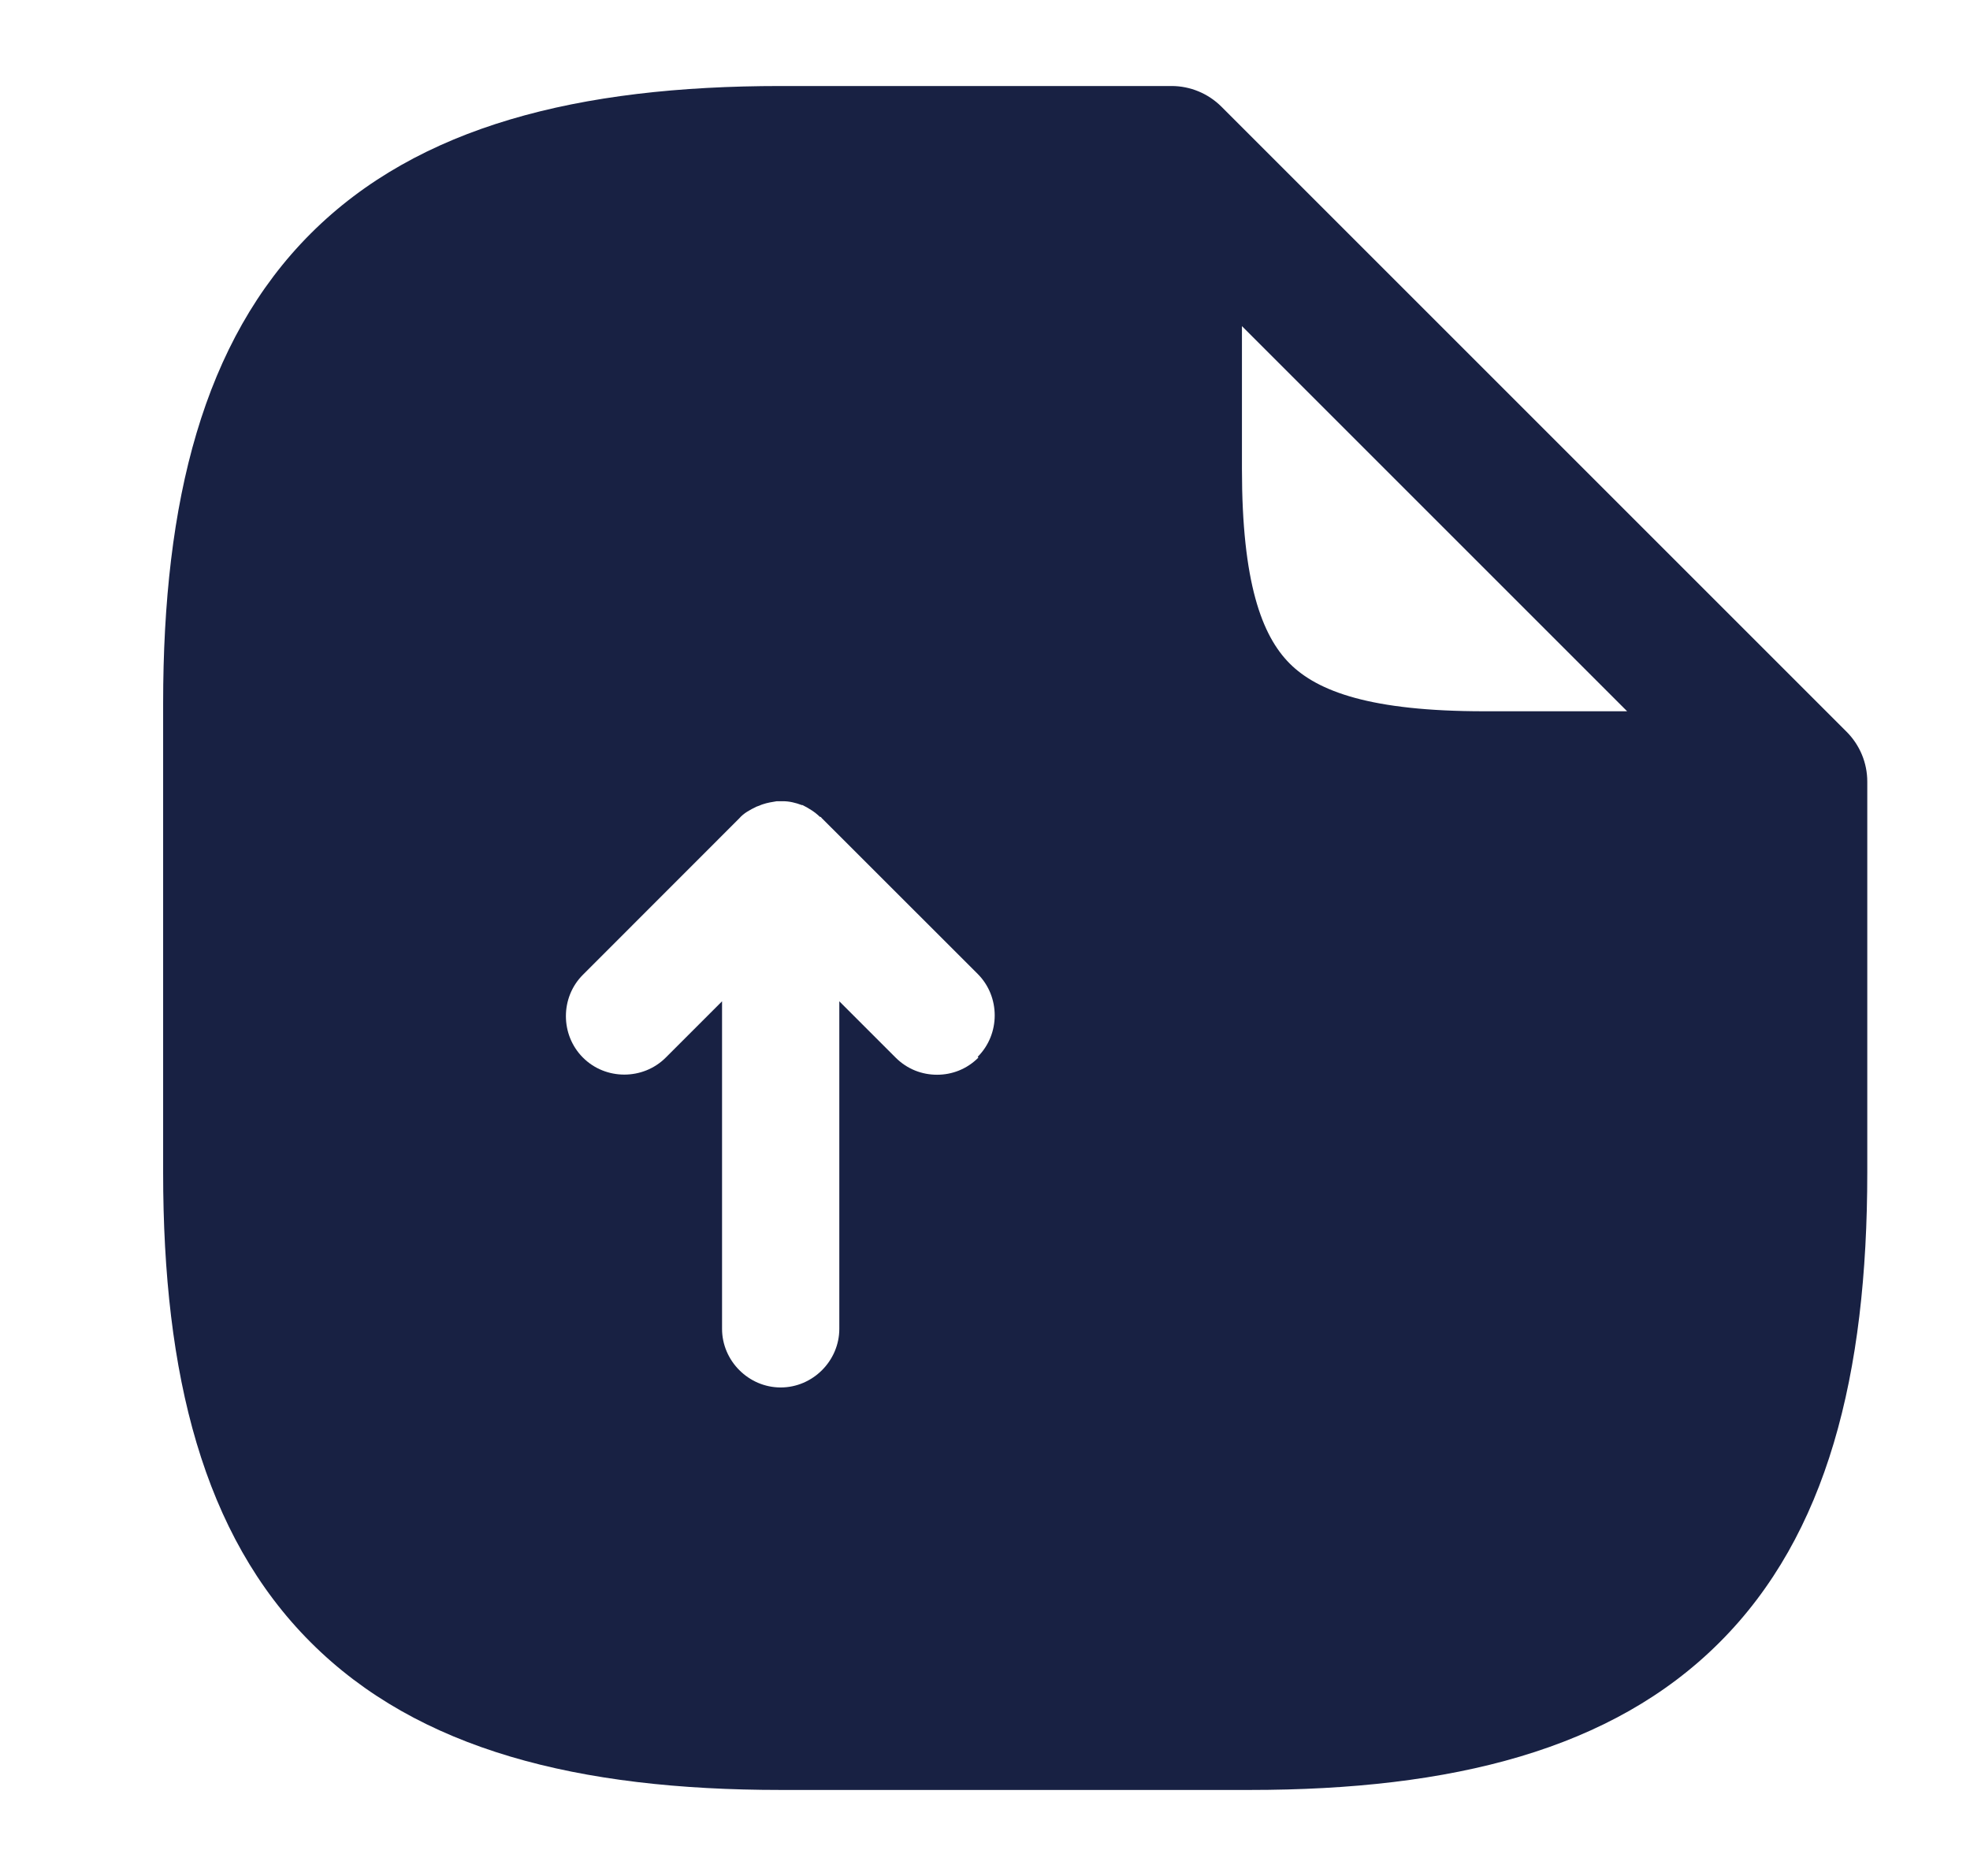
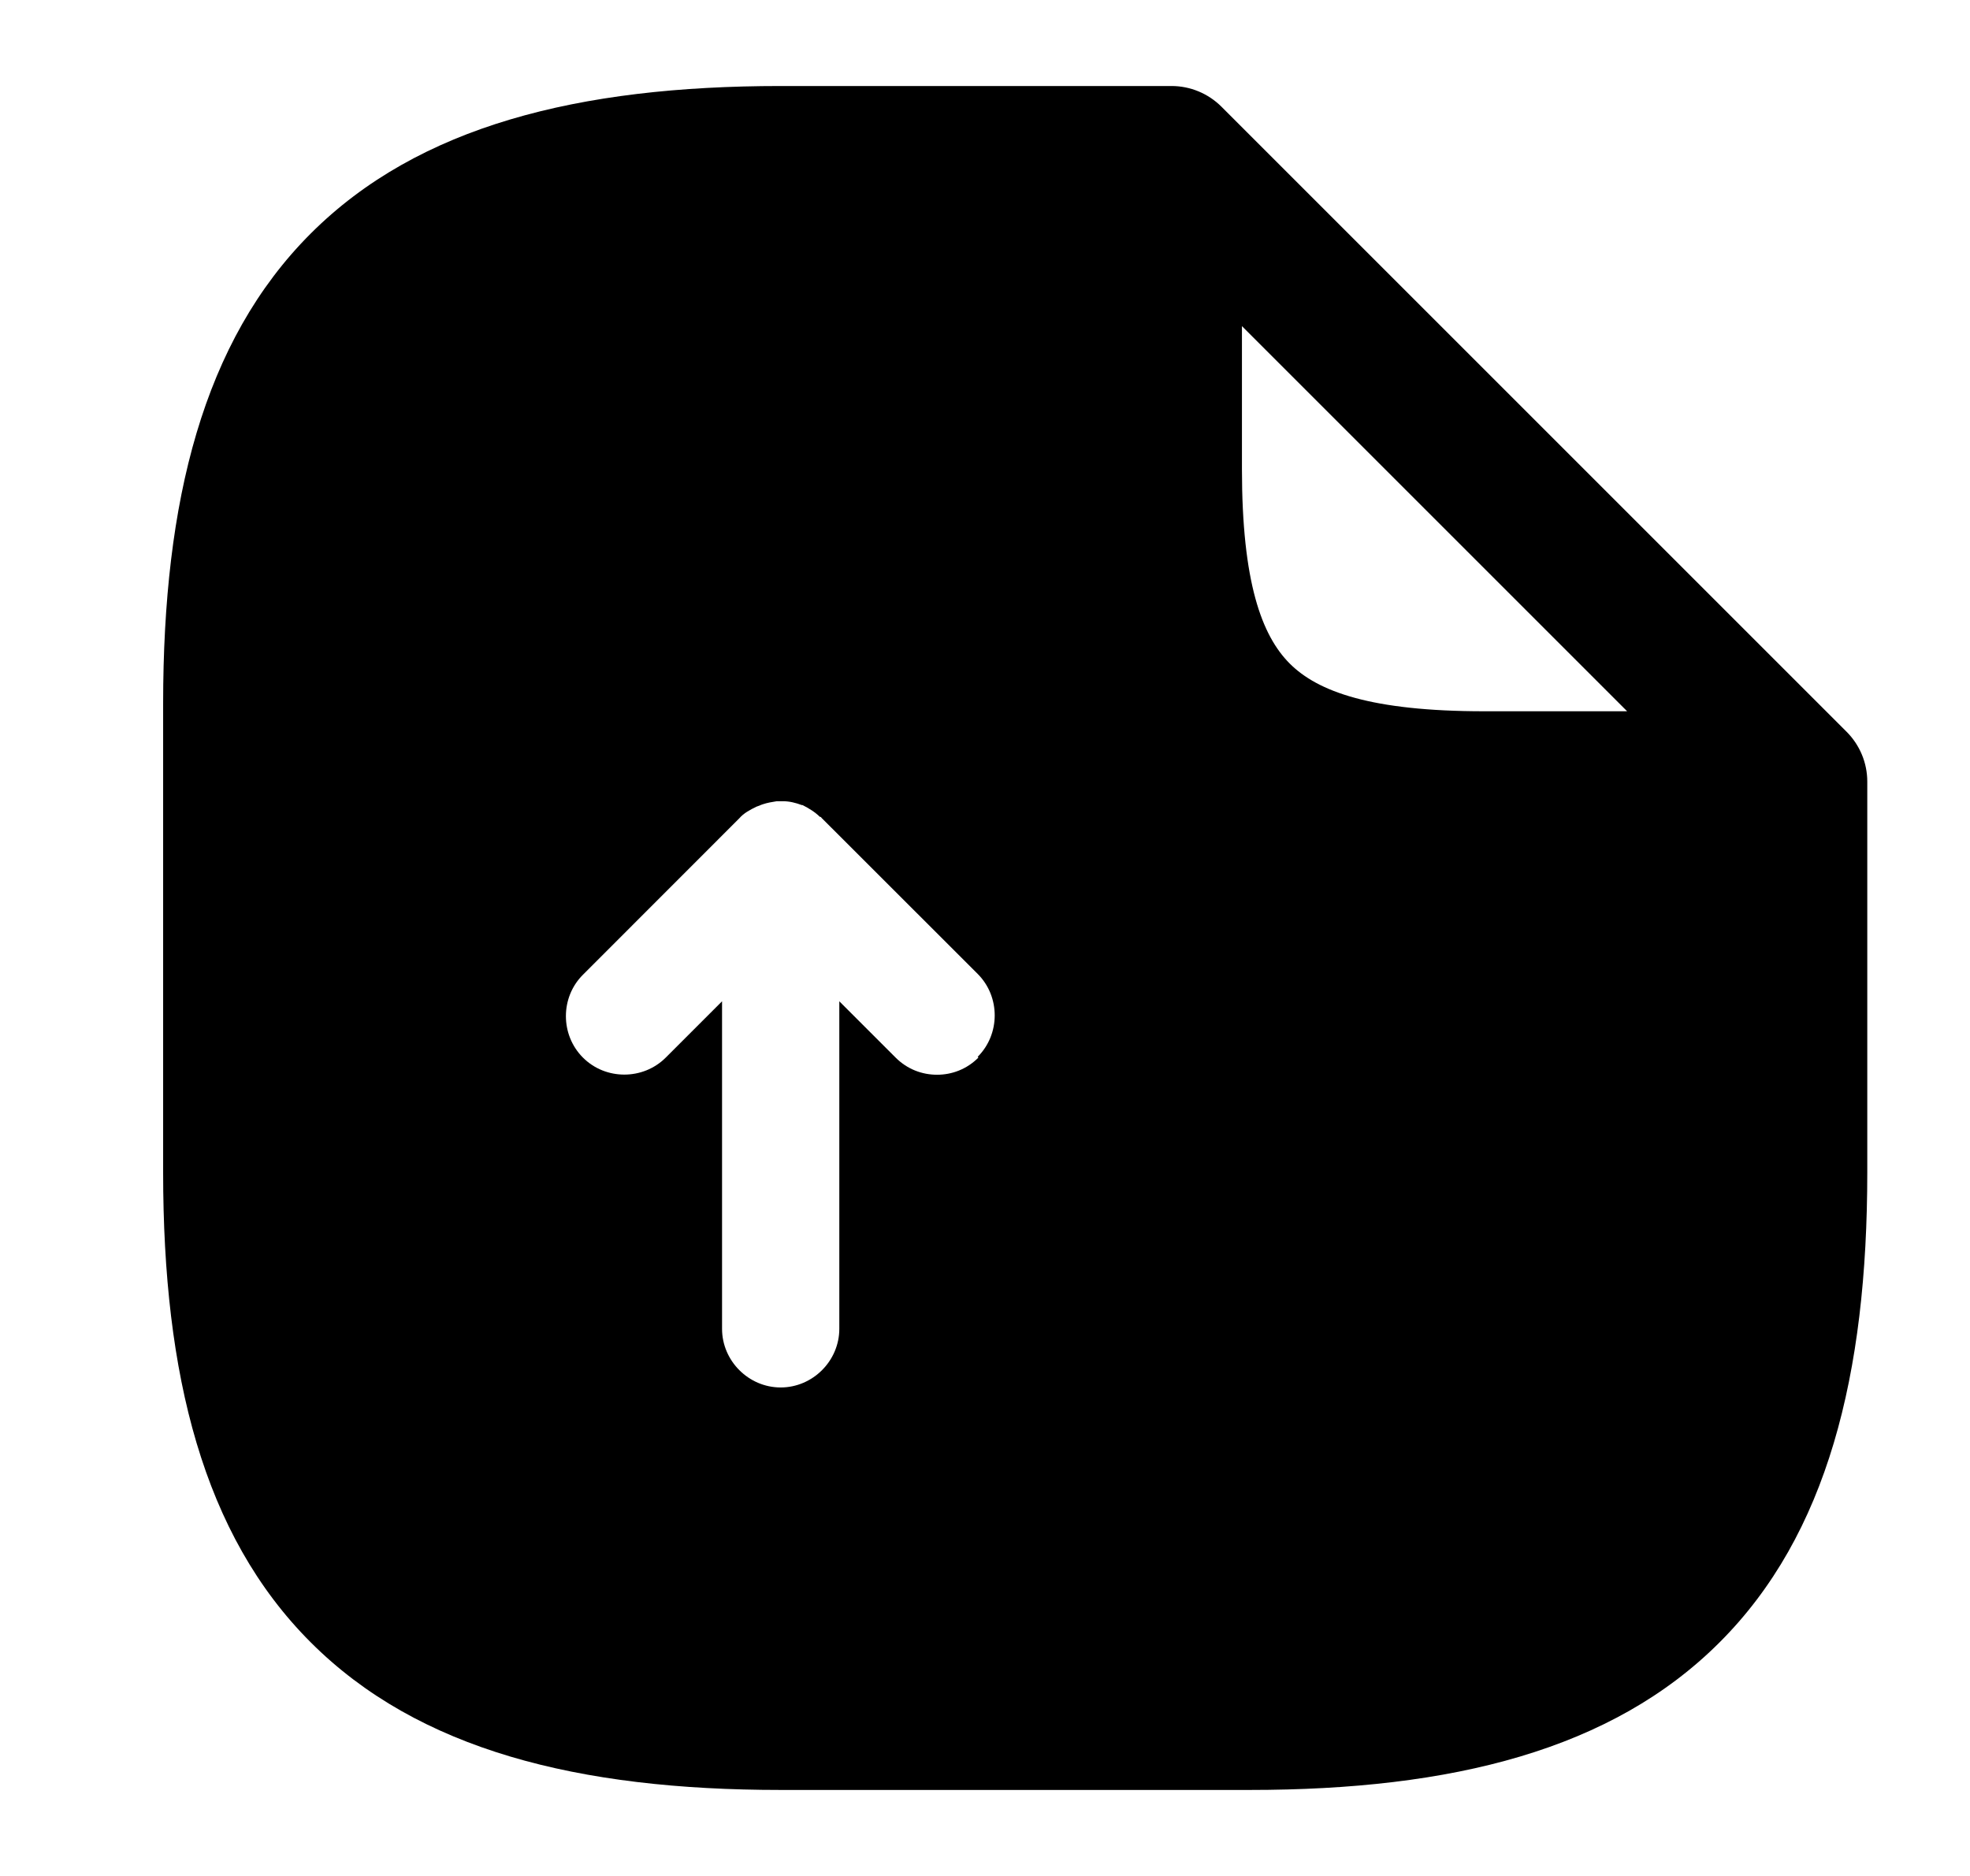
- <svg xmlns="http://www.w3.org/2000/svg" width="21" height="20" viewBox="0 0 21 20" fill="none">
-   <path fill-rule="evenodd" clip-rule="evenodd" d="M17.345 7.583L13.239 3.477V5C13.239 6.208 13.45 6.775 13.748 7.074C14.046 7.372 14.613 7.583 15.822 7.583H17.345ZM8.322 0.917C6.165 0.917 4.459 1.344 3.312 2.49C2.165 3.637 1.739 5.343 1.739 7.5V12.5C1.739 14.657 2.165 16.363 3.312 17.509C4.459 18.657 6.165 19.083 8.322 19.083H13.322C15.479 19.083 17.184 18.657 18.331 17.509C19.478 16.363 19.905 14.657 19.905 12.5V8.333C19.905 8.134 19.826 7.944 19.686 7.803L13.019 1.136C12.878 0.996 12.687 0.917 12.489 0.917H8.322ZM9.989 11.458C10.147 11.458 10.305 11.4 10.43 11.275L10.422 11.267C10.664 11.025 10.664 10.625 10.422 10.383L8.755 8.717C8.755 8.708 8.739 8.708 8.739 8.708C8.689 8.658 8.622 8.617 8.555 8.583H8.547C8.48 8.558 8.414 8.542 8.347 8.542H8.28C8.23 8.55 8.18 8.558 8.13 8.575C8.118 8.579 8.107 8.583 8.097 8.588C8.086 8.592 8.076 8.596 8.064 8.6C7.997 8.633 7.93 8.667 7.88 8.725L6.214 10.392C5.972 10.633 5.972 11.033 6.214 11.275C6.455 11.517 6.855 11.517 7.097 11.275L7.697 10.675V14.167C7.697 14.508 7.98 14.792 8.322 14.792C8.664 14.792 8.947 14.508 8.947 14.167V10.675L9.547 11.275C9.672 11.4 9.83 11.458 9.989 11.458Z" fill="#182143" />
+ <svg xmlns="http://www.w3.org/2000/svg" width="21" height="20" viewBox="0 0 21 20" fill="currentColor">
+   <path fill-rule="evenodd" clip-rule="evenodd" d="M17.345 7.583L13.239 3.477V5C13.239 6.208 13.45 6.775 13.748 7.074C14.046 7.372 14.613 7.583 15.822 7.583H17.345ZM8.322 0.917C6.165 0.917 4.459 1.344 3.312 2.49C2.165 3.637 1.739 5.343 1.739 7.5V12.5C1.739 14.657 2.165 16.363 3.312 17.509C4.459 18.657 6.165 19.083 8.322 19.083H13.322C15.479 19.083 17.184 18.657 18.331 17.509C19.478 16.363 19.905 14.657 19.905 12.5V8.333C19.905 8.134 19.826 7.944 19.686 7.803L13.019 1.136C12.878 0.996 12.687 0.917 12.489 0.917H8.322ZM9.989 11.458C10.147 11.458 10.305 11.4 10.43 11.275L10.422 11.267C10.664 11.025 10.664 10.625 10.422 10.383L8.755 8.717C8.755 8.708 8.739 8.708 8.739 8.708C8.689 8.658 8.622 8.617 8.555 8.583H8.547C8.48 8.558 8.414 8.542 8.347 8.542H8.28C8.23 8.55 8.18 8.558 8.13 8.575C8.118 8.579 8.107 8.583 8.097 8.588C8.086 8.592 8.076 8.596 8.064 8.6C7.997 8.633 7.93 8.667 7.88 8.725L6.214 10.392C5.972 10.633 5.972 11.033 6.214 11.275C6.455 11.517 6.855 11.517 7.097 11.275L7.697 10.675V14.167C7.697 14.508 7.98 14.792 8.322 14.792C8.664 14.792 8.947 14.508 8.947 14.167V10.675L9.547 11.275C9.672 11.4 9.83 11.458 9.989 11.458Z" fill="currentColor" />
</svg>
